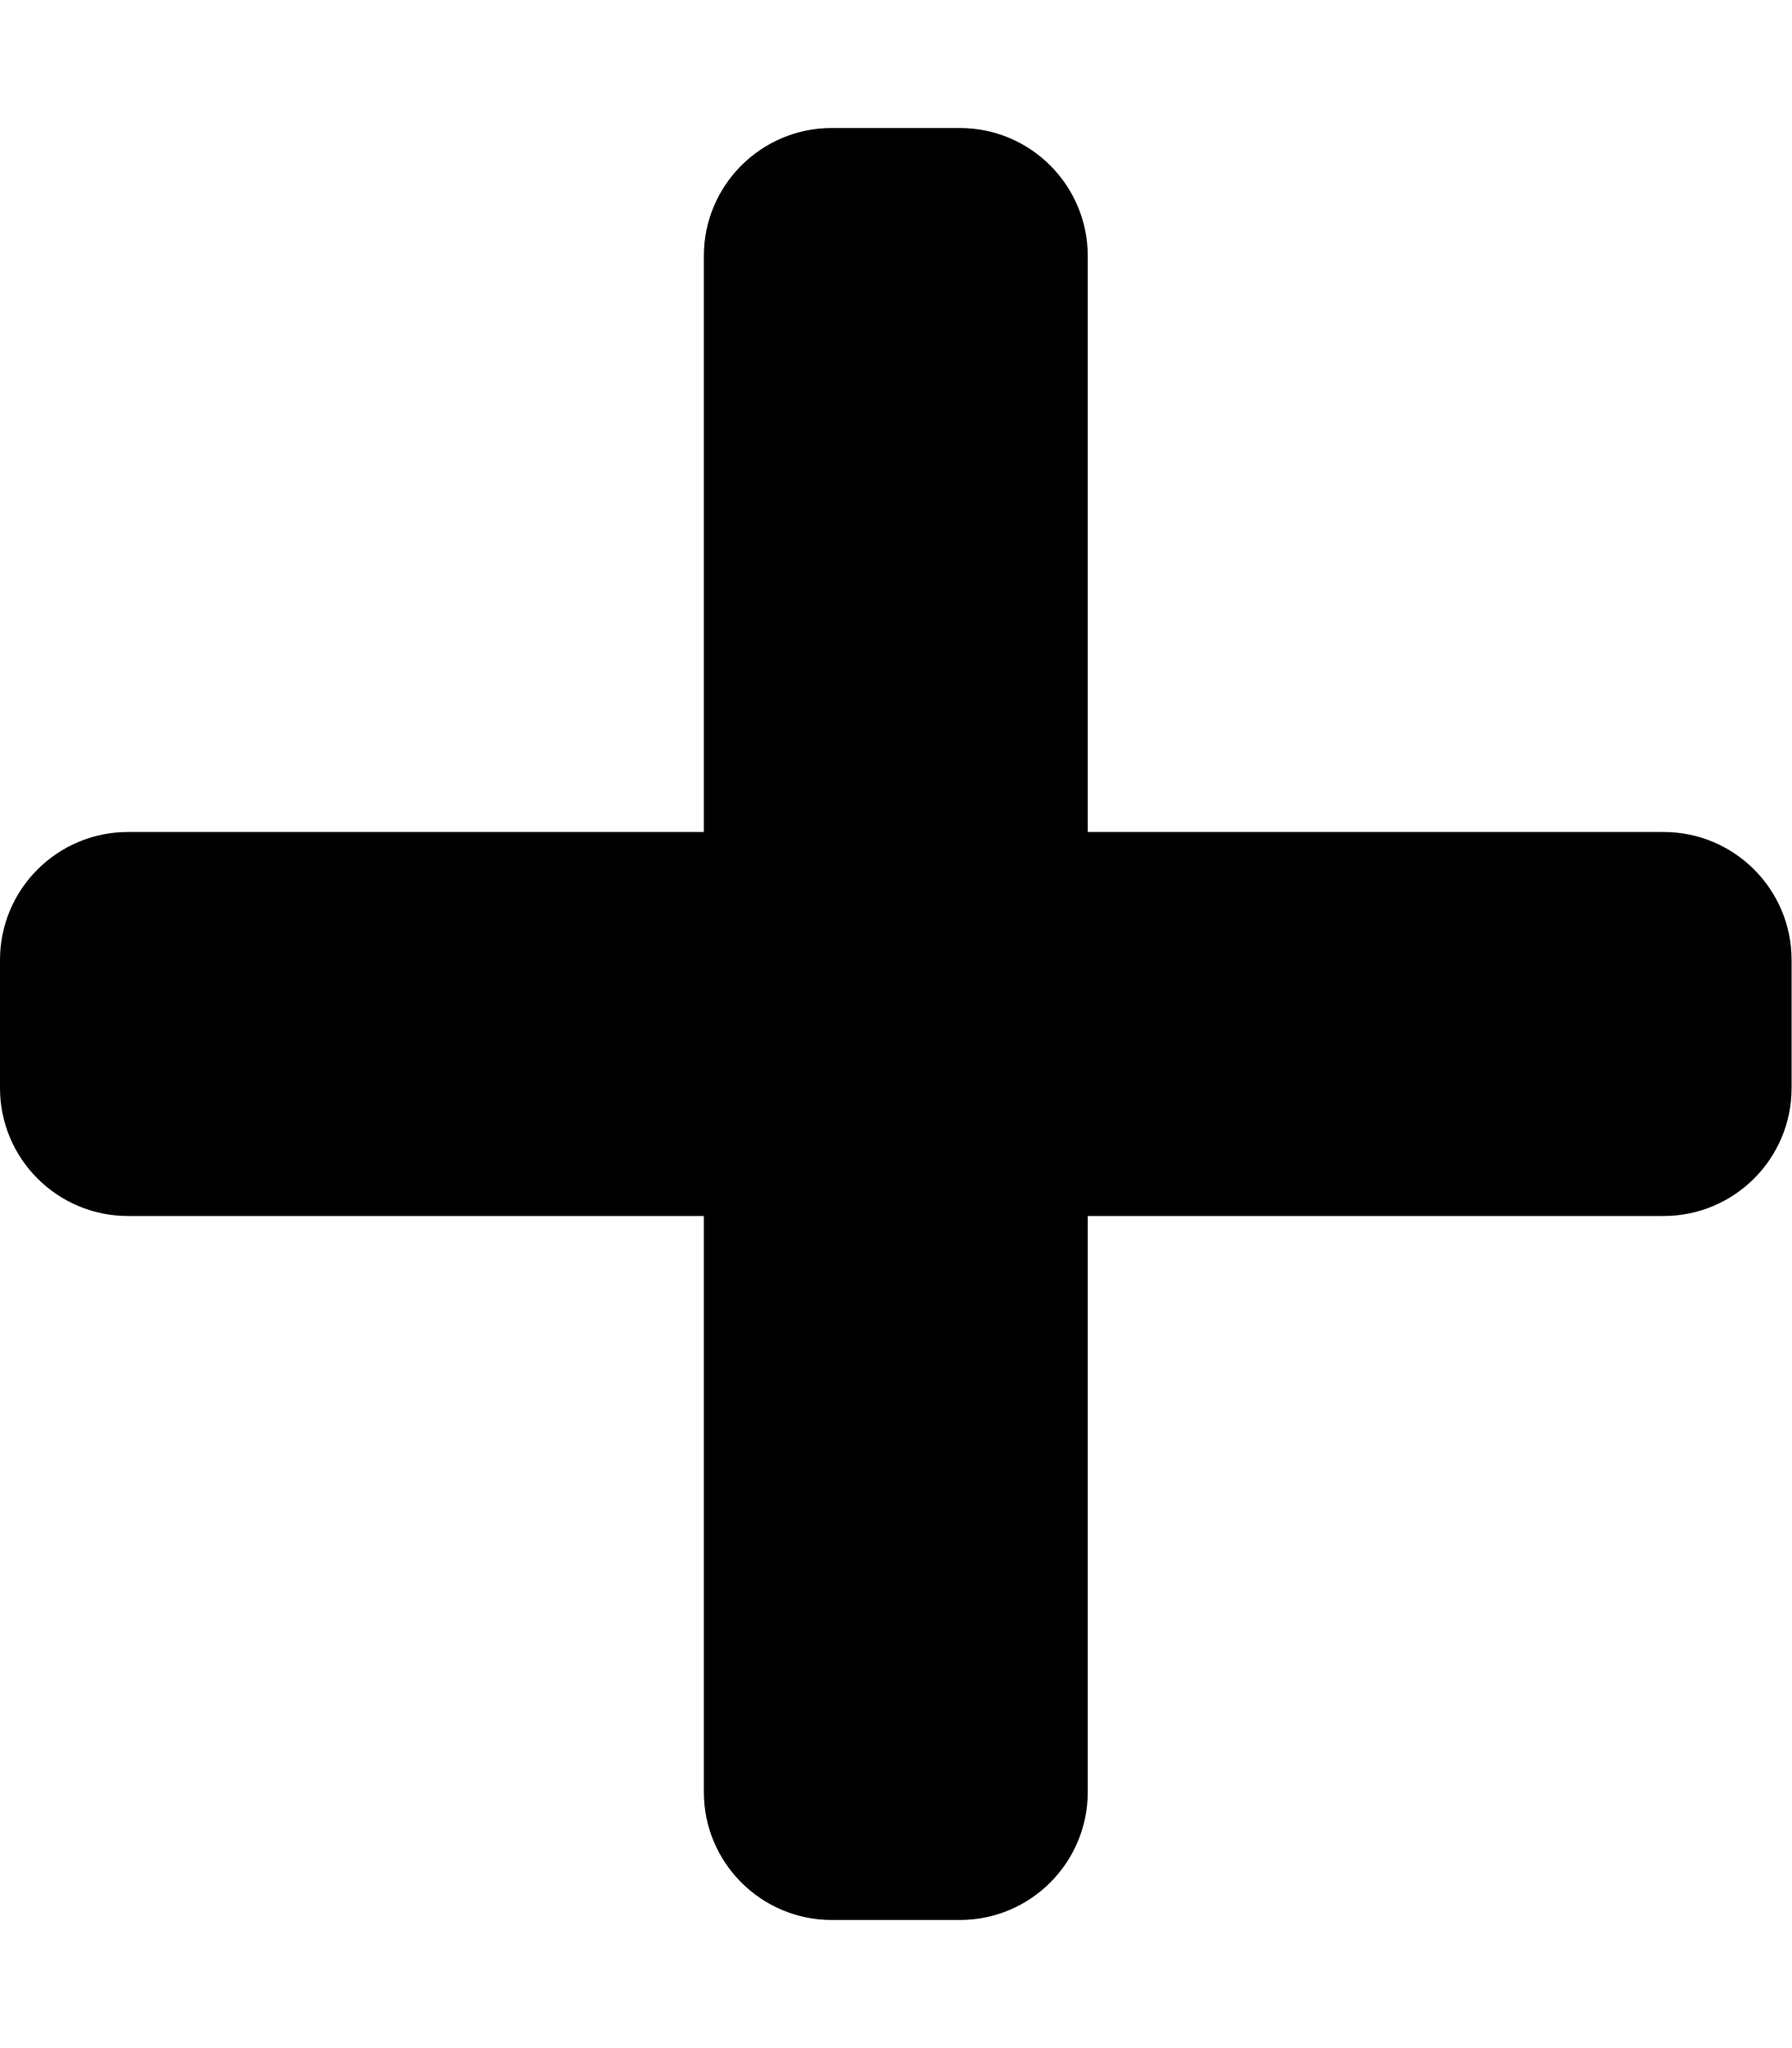
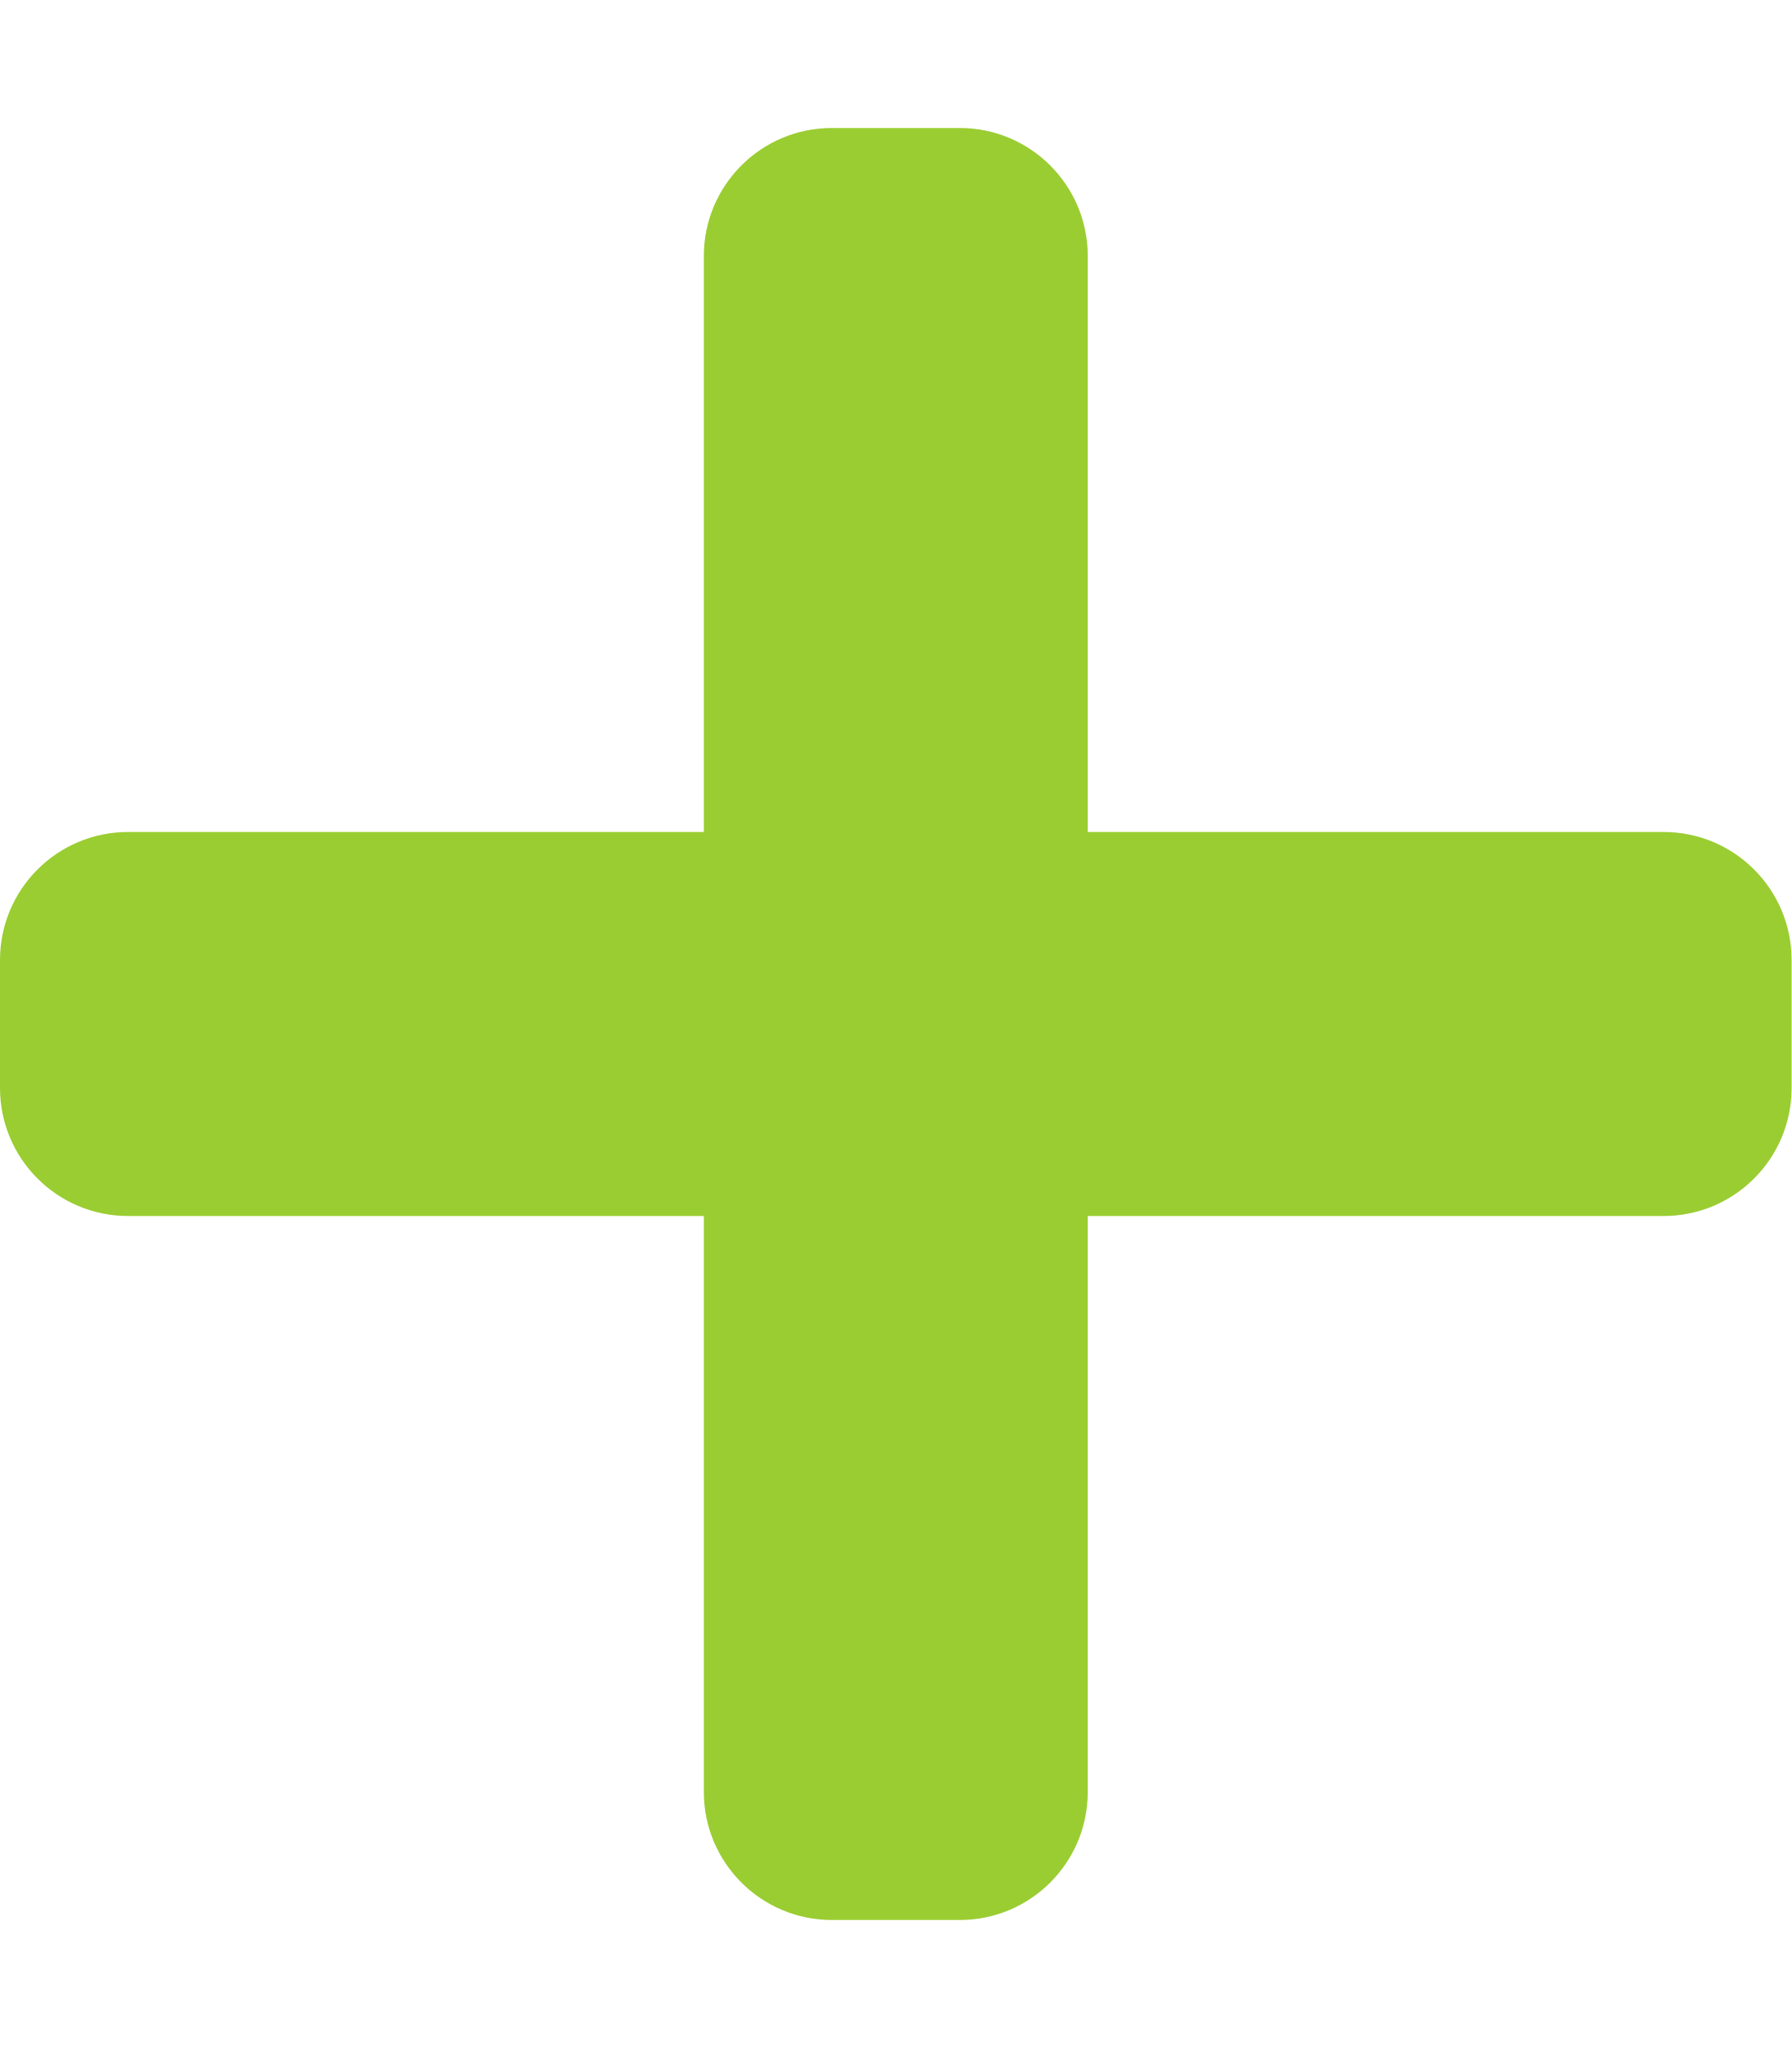
<svg xmlns="http://www.w3.org/2000/svg" aria-hidden="true" focusable="false" data-prefix="fas" data-icon="plus" class="svg-inline--fa fa-plus fa-w-14" role="img" viewBox="0 0 448 512">
-   <path fill="currentColor" d="M416 208H272V64c0-17.67-14.33-32-32-32h-32c-17.67 0-32 14.33-32 32v144H32c-17.67 0-32 14.33-32 32v32c0 17.67 14.33 32 32 32h144v144c0 17.67 14.33 32 32 32h32c17.67 0 32-14.33 32-32V304h144c17.67 0 32-14.33 32-32v-32c0-17.67-14.33-32-32-32z" />
+   <path fill="yellowgreen" d="M416 208H272V64c0-17.67-14.33-32-32-32h-32c-17.67 0-32 14.33-32 32v144H32c-17.67 0-32 14.33-32 32v32c0 17.67 14.33 32 32 32h144v144c0 17.67 14.33 32 32 32h32c17.67 0 32-14.33 32-32V304h144c17.67 0 32-14.33 32-32v-32c0-17.67-14.33-32-32-32z" />
</svg>
